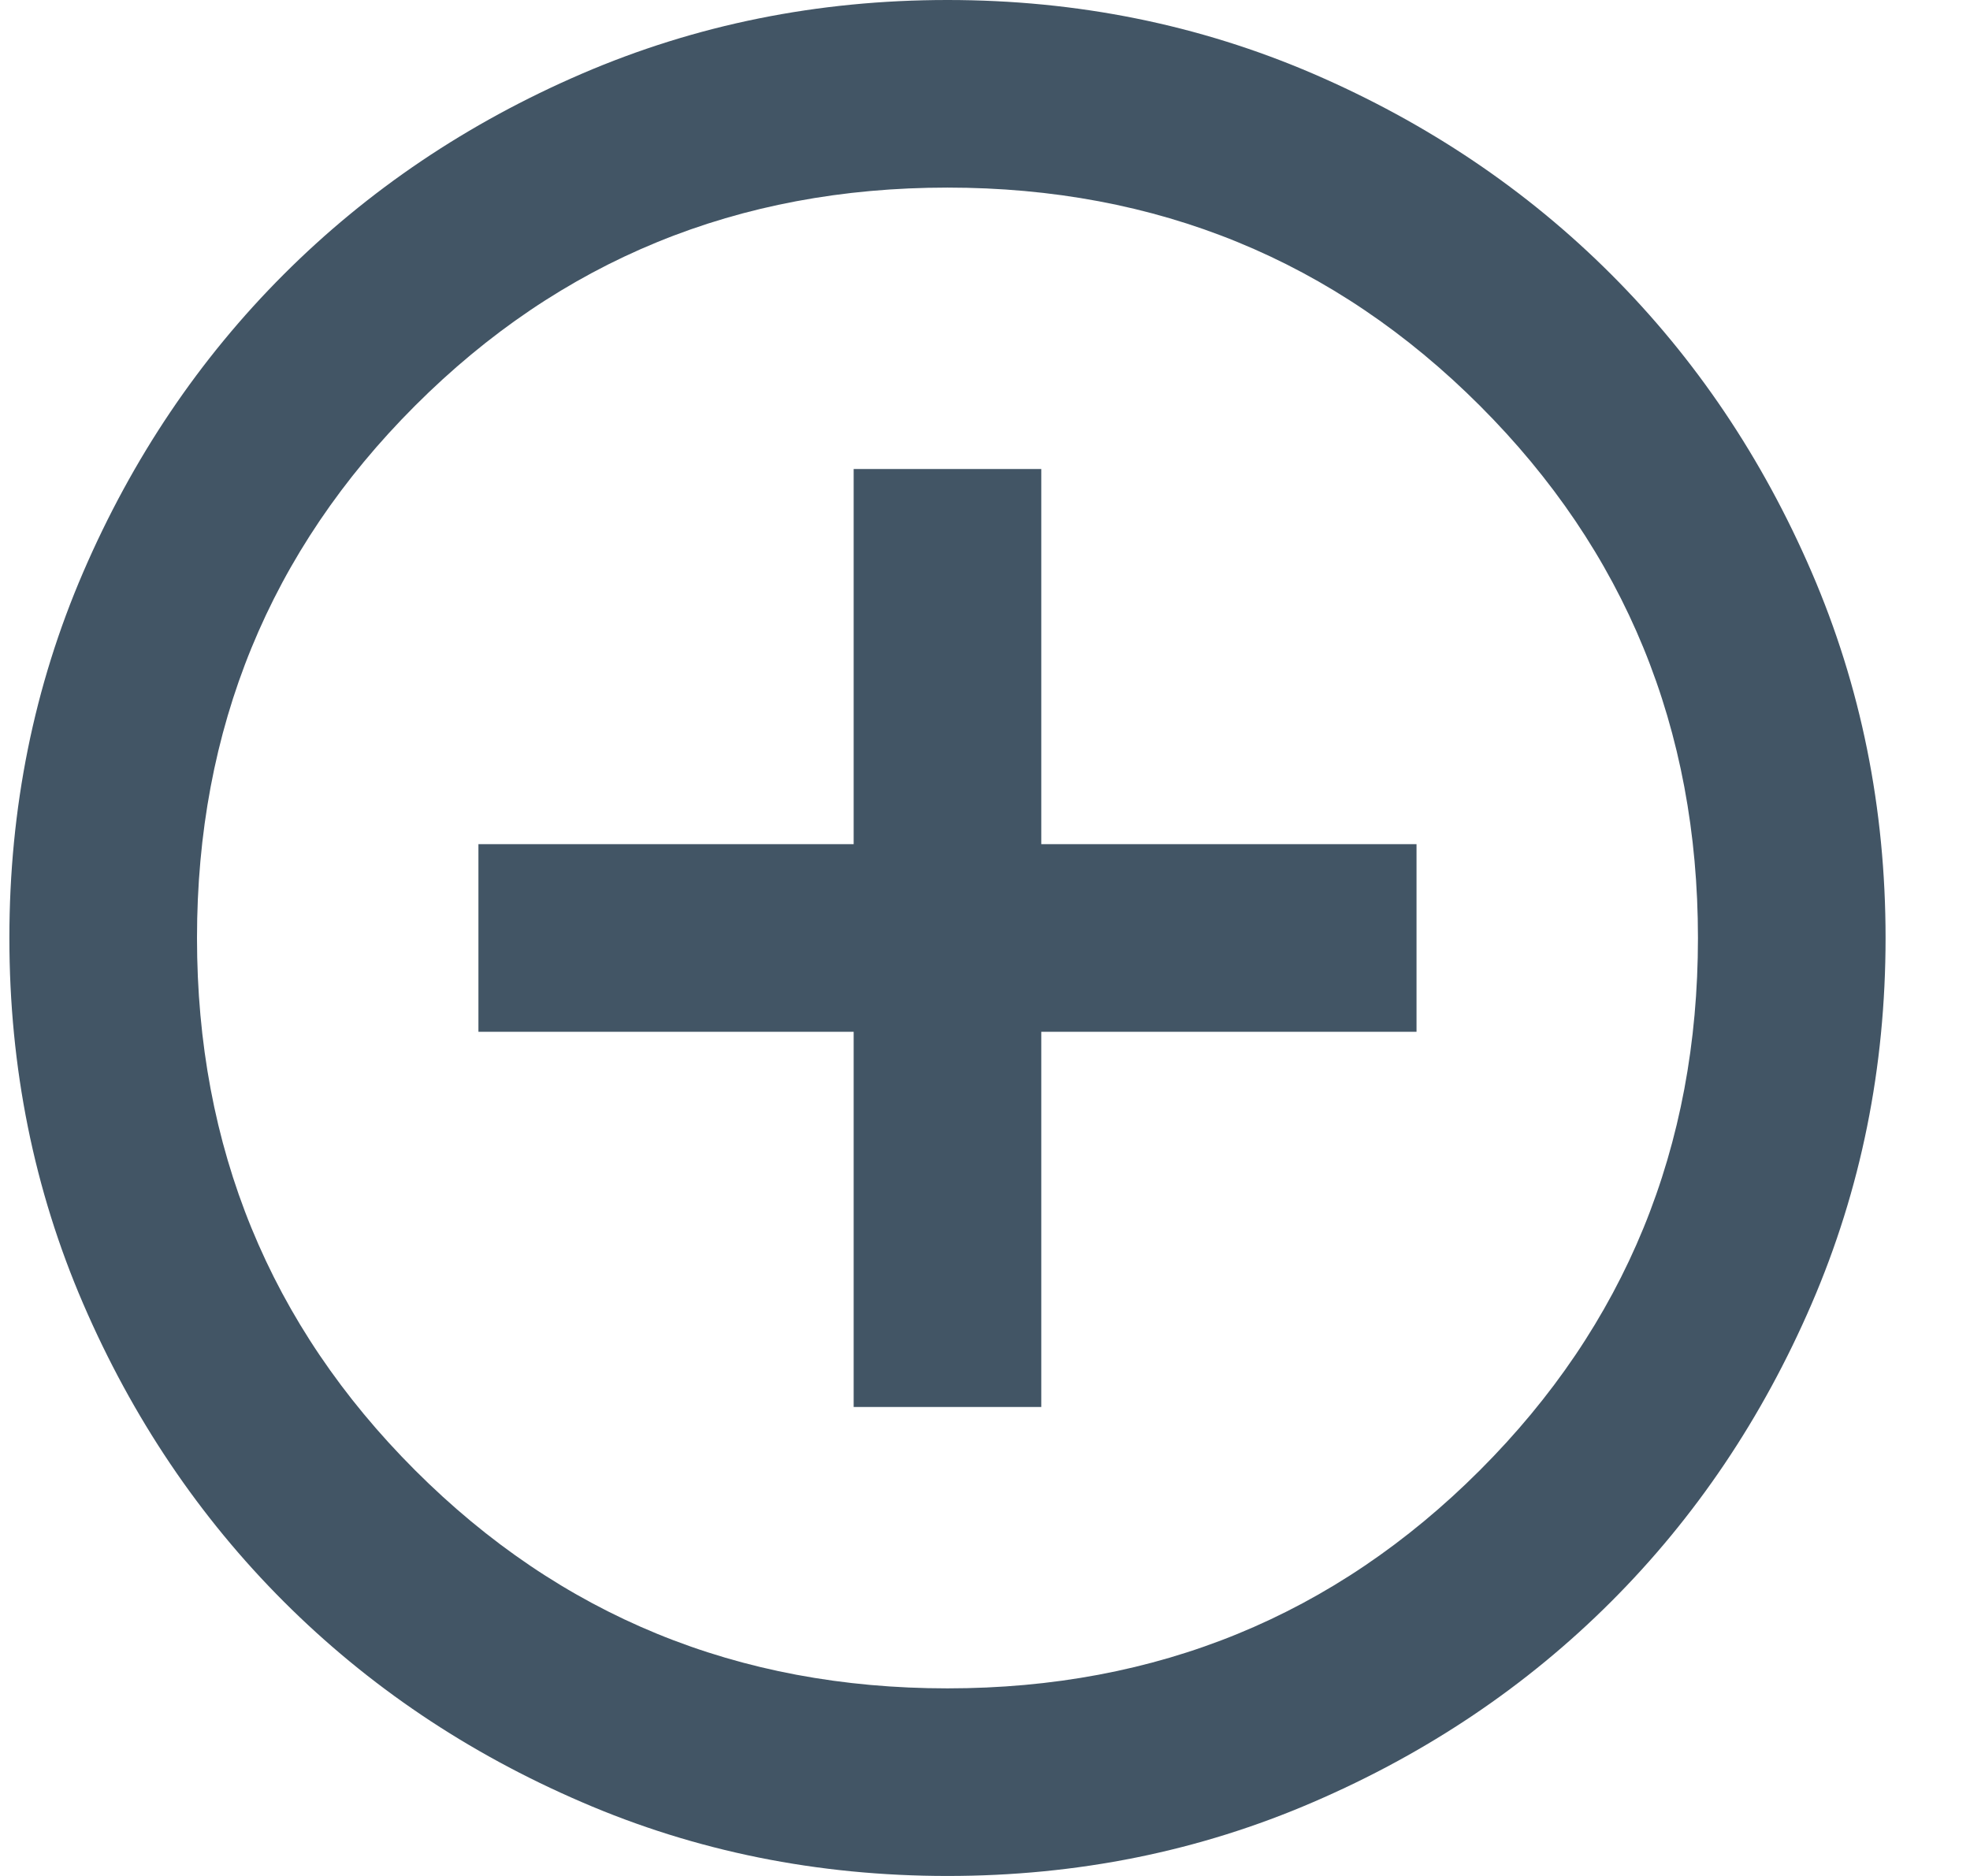
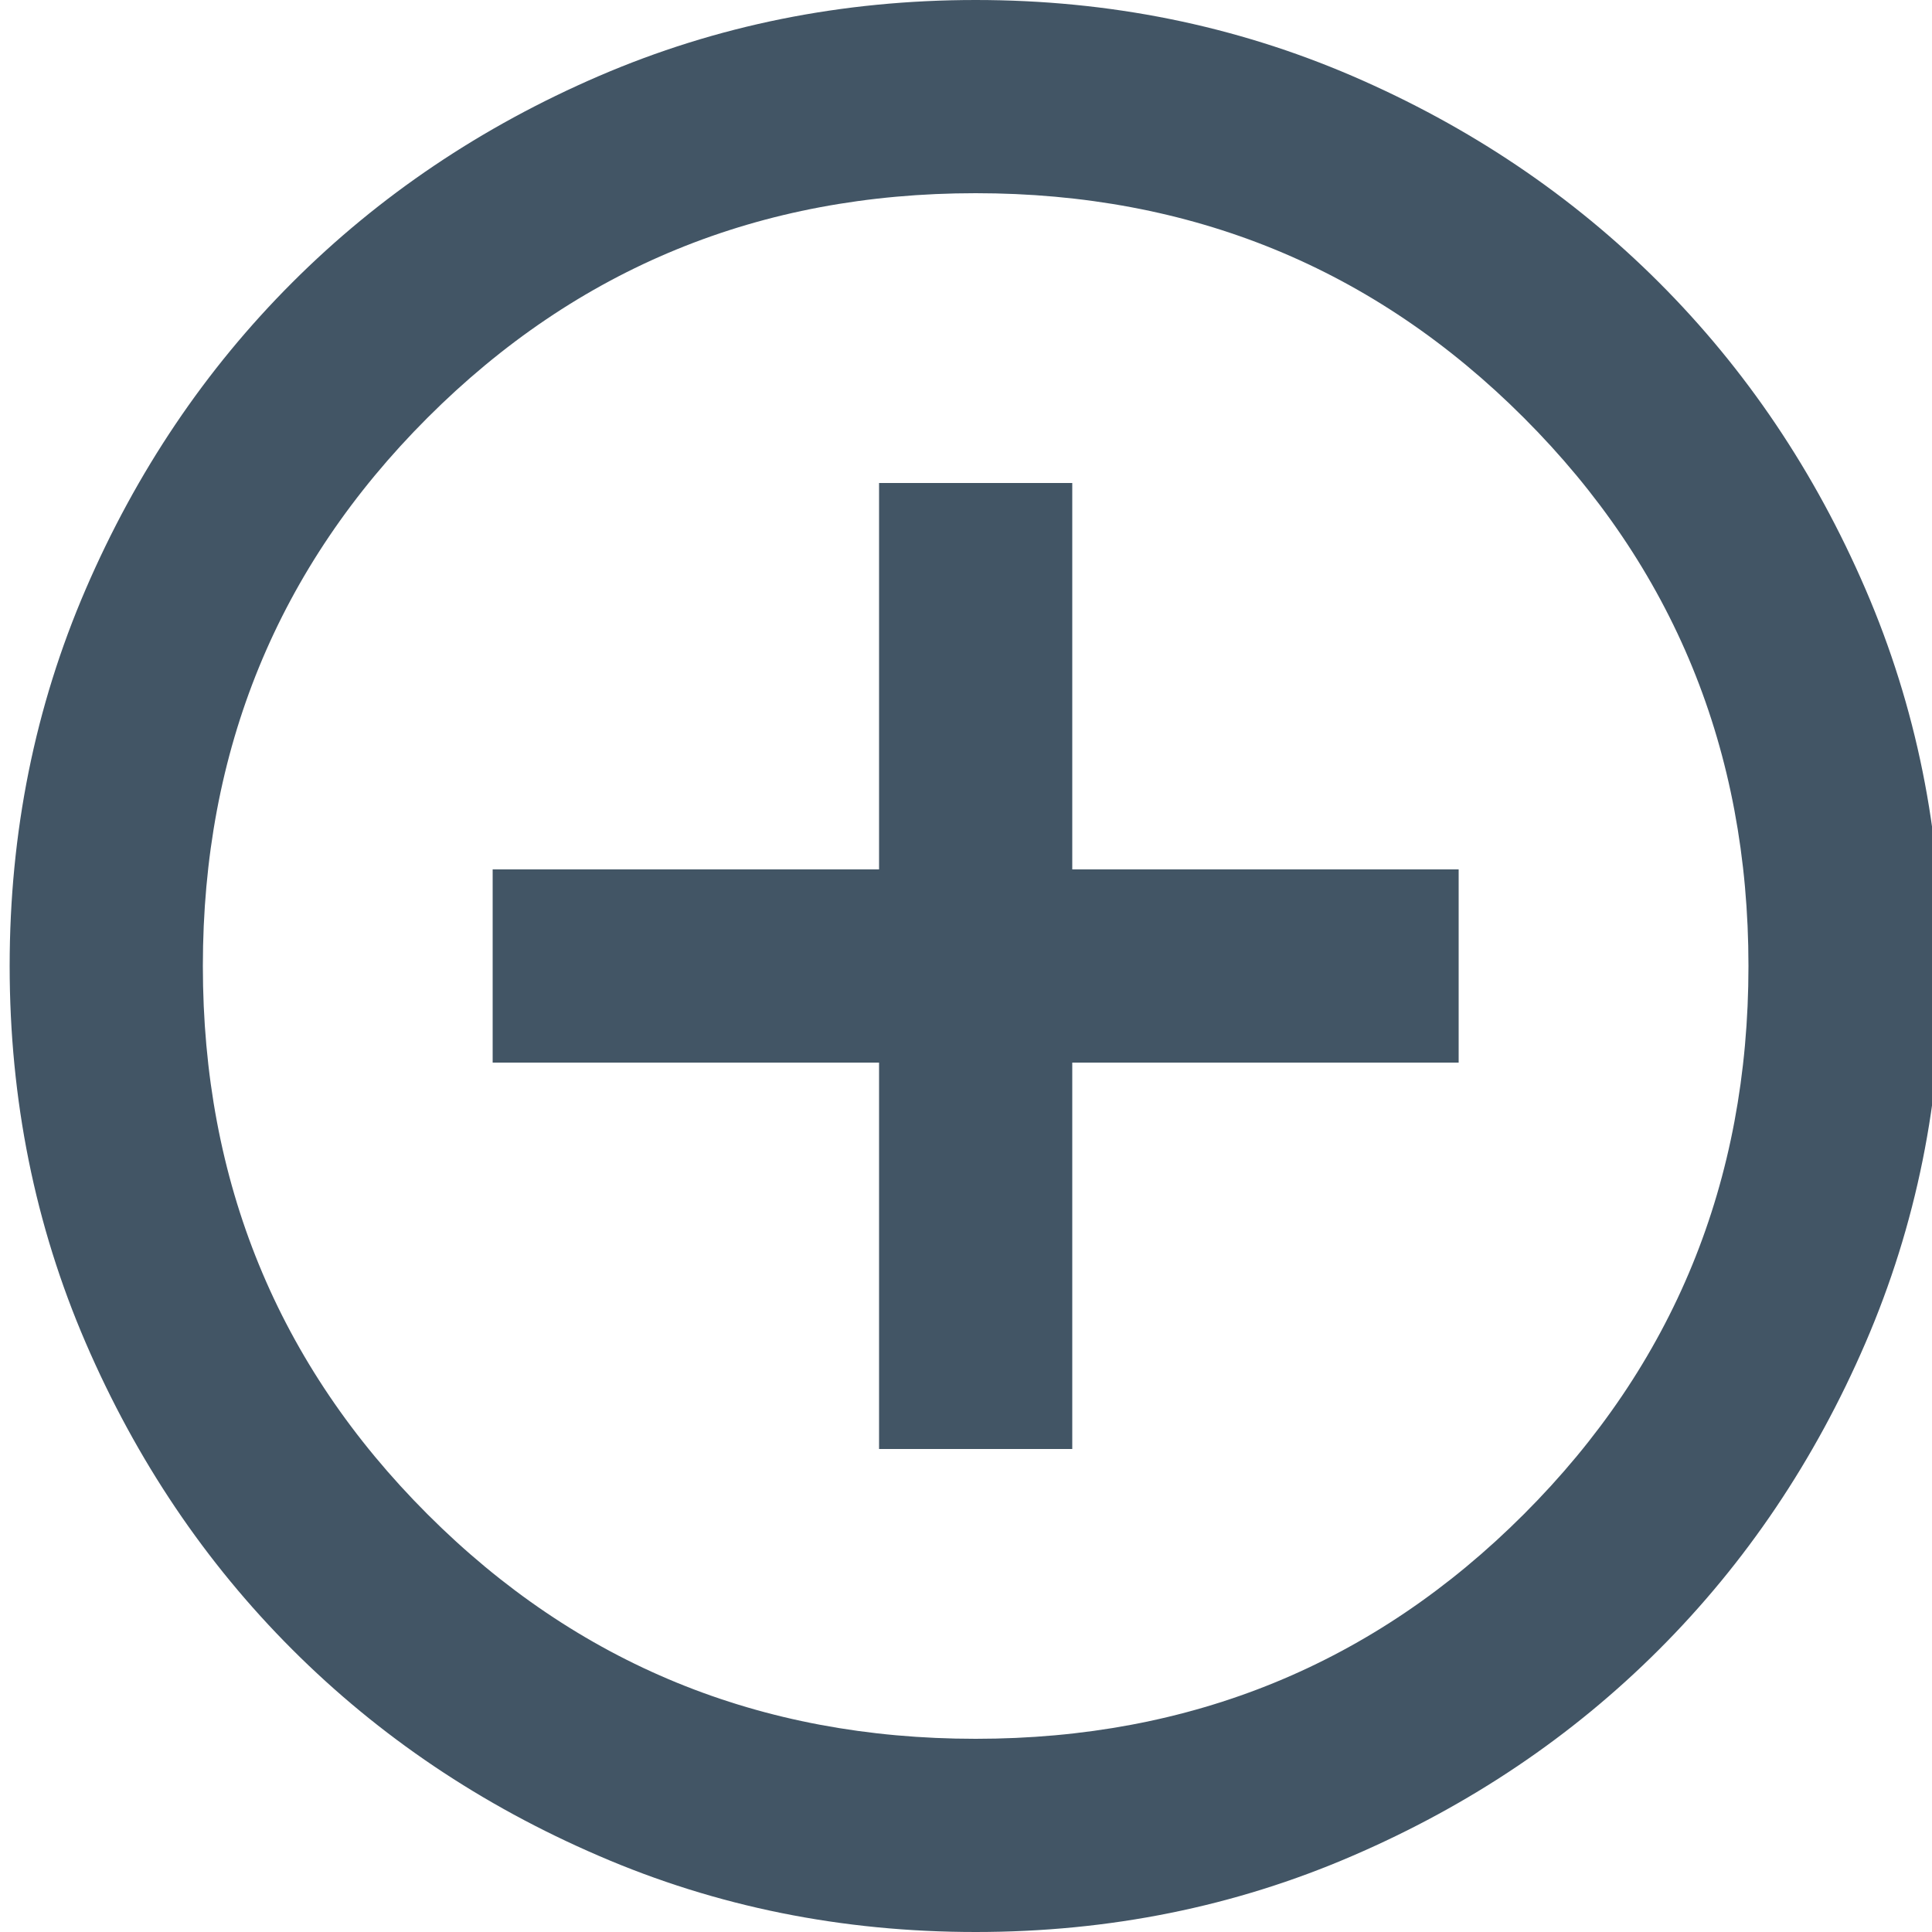
- <svg xmlns="http://www.w3.org/2000/svg" width="21" height="20" viewBox="0 0 21 20" fill="none">
+ <svg xmlns="http://www.w3.org/2000/svg" width="20" height="20" fill="none">
  <path d="M9.1 15H11.1V11H15.1V9H11.1V5H9.1V9H5.1V11H9.1V15ZM10.1 20C8.716 20 7.416 19.738 6.2 19.212C4.983 18.688 3.925 17.975 3.025 17.075C2.125 16.175 1.412 15.117 0.887 13.9C0.362 12.683 0.1 11.383 0.1 10C0.1 8.617 0.362 7.317 0.887 6.1C1.412 4.883 2.125 3.825 3.025 2.925C3.925 2.025 4.983 1.312 6.2 0.787C7.416 0.263 8.716 0 10.1 0C11.483 0 12.783 0.263 14 0.787C15.216 1.312 16.275 2.025 17.175 2.925C18.075 3.825 18.787 4.883 19.312 6.1C19.837 7.317 20.1 8.617 20.1 10C20.1 11.383 19.837 12.683 19.312 13.9C18.787 15.117 18.075 16.175 17.175 17.075C16.275 17.975 15.216 18.688 14 19.212C12.783 19.738 11.483 20 10.1 20ZM10.1 18C12.333 18 14.225 17.225 15.775 15.675C17.325 14.125 18.1 12.233 18.1 10C18.1 7.767 17.325 5.875 15.775 4.325C14.225 2.775 12.333 2 10.1 2C7.866 2 5.975 2.775 4.425 4.325C2.875 5.875 2.1 7.767 2.1 10C2.1 12.233 2.875 14.125 4.425 15.675C5.975 17.225 7.866 18 10.1 18Z" fill="#425565" />
</svg>
